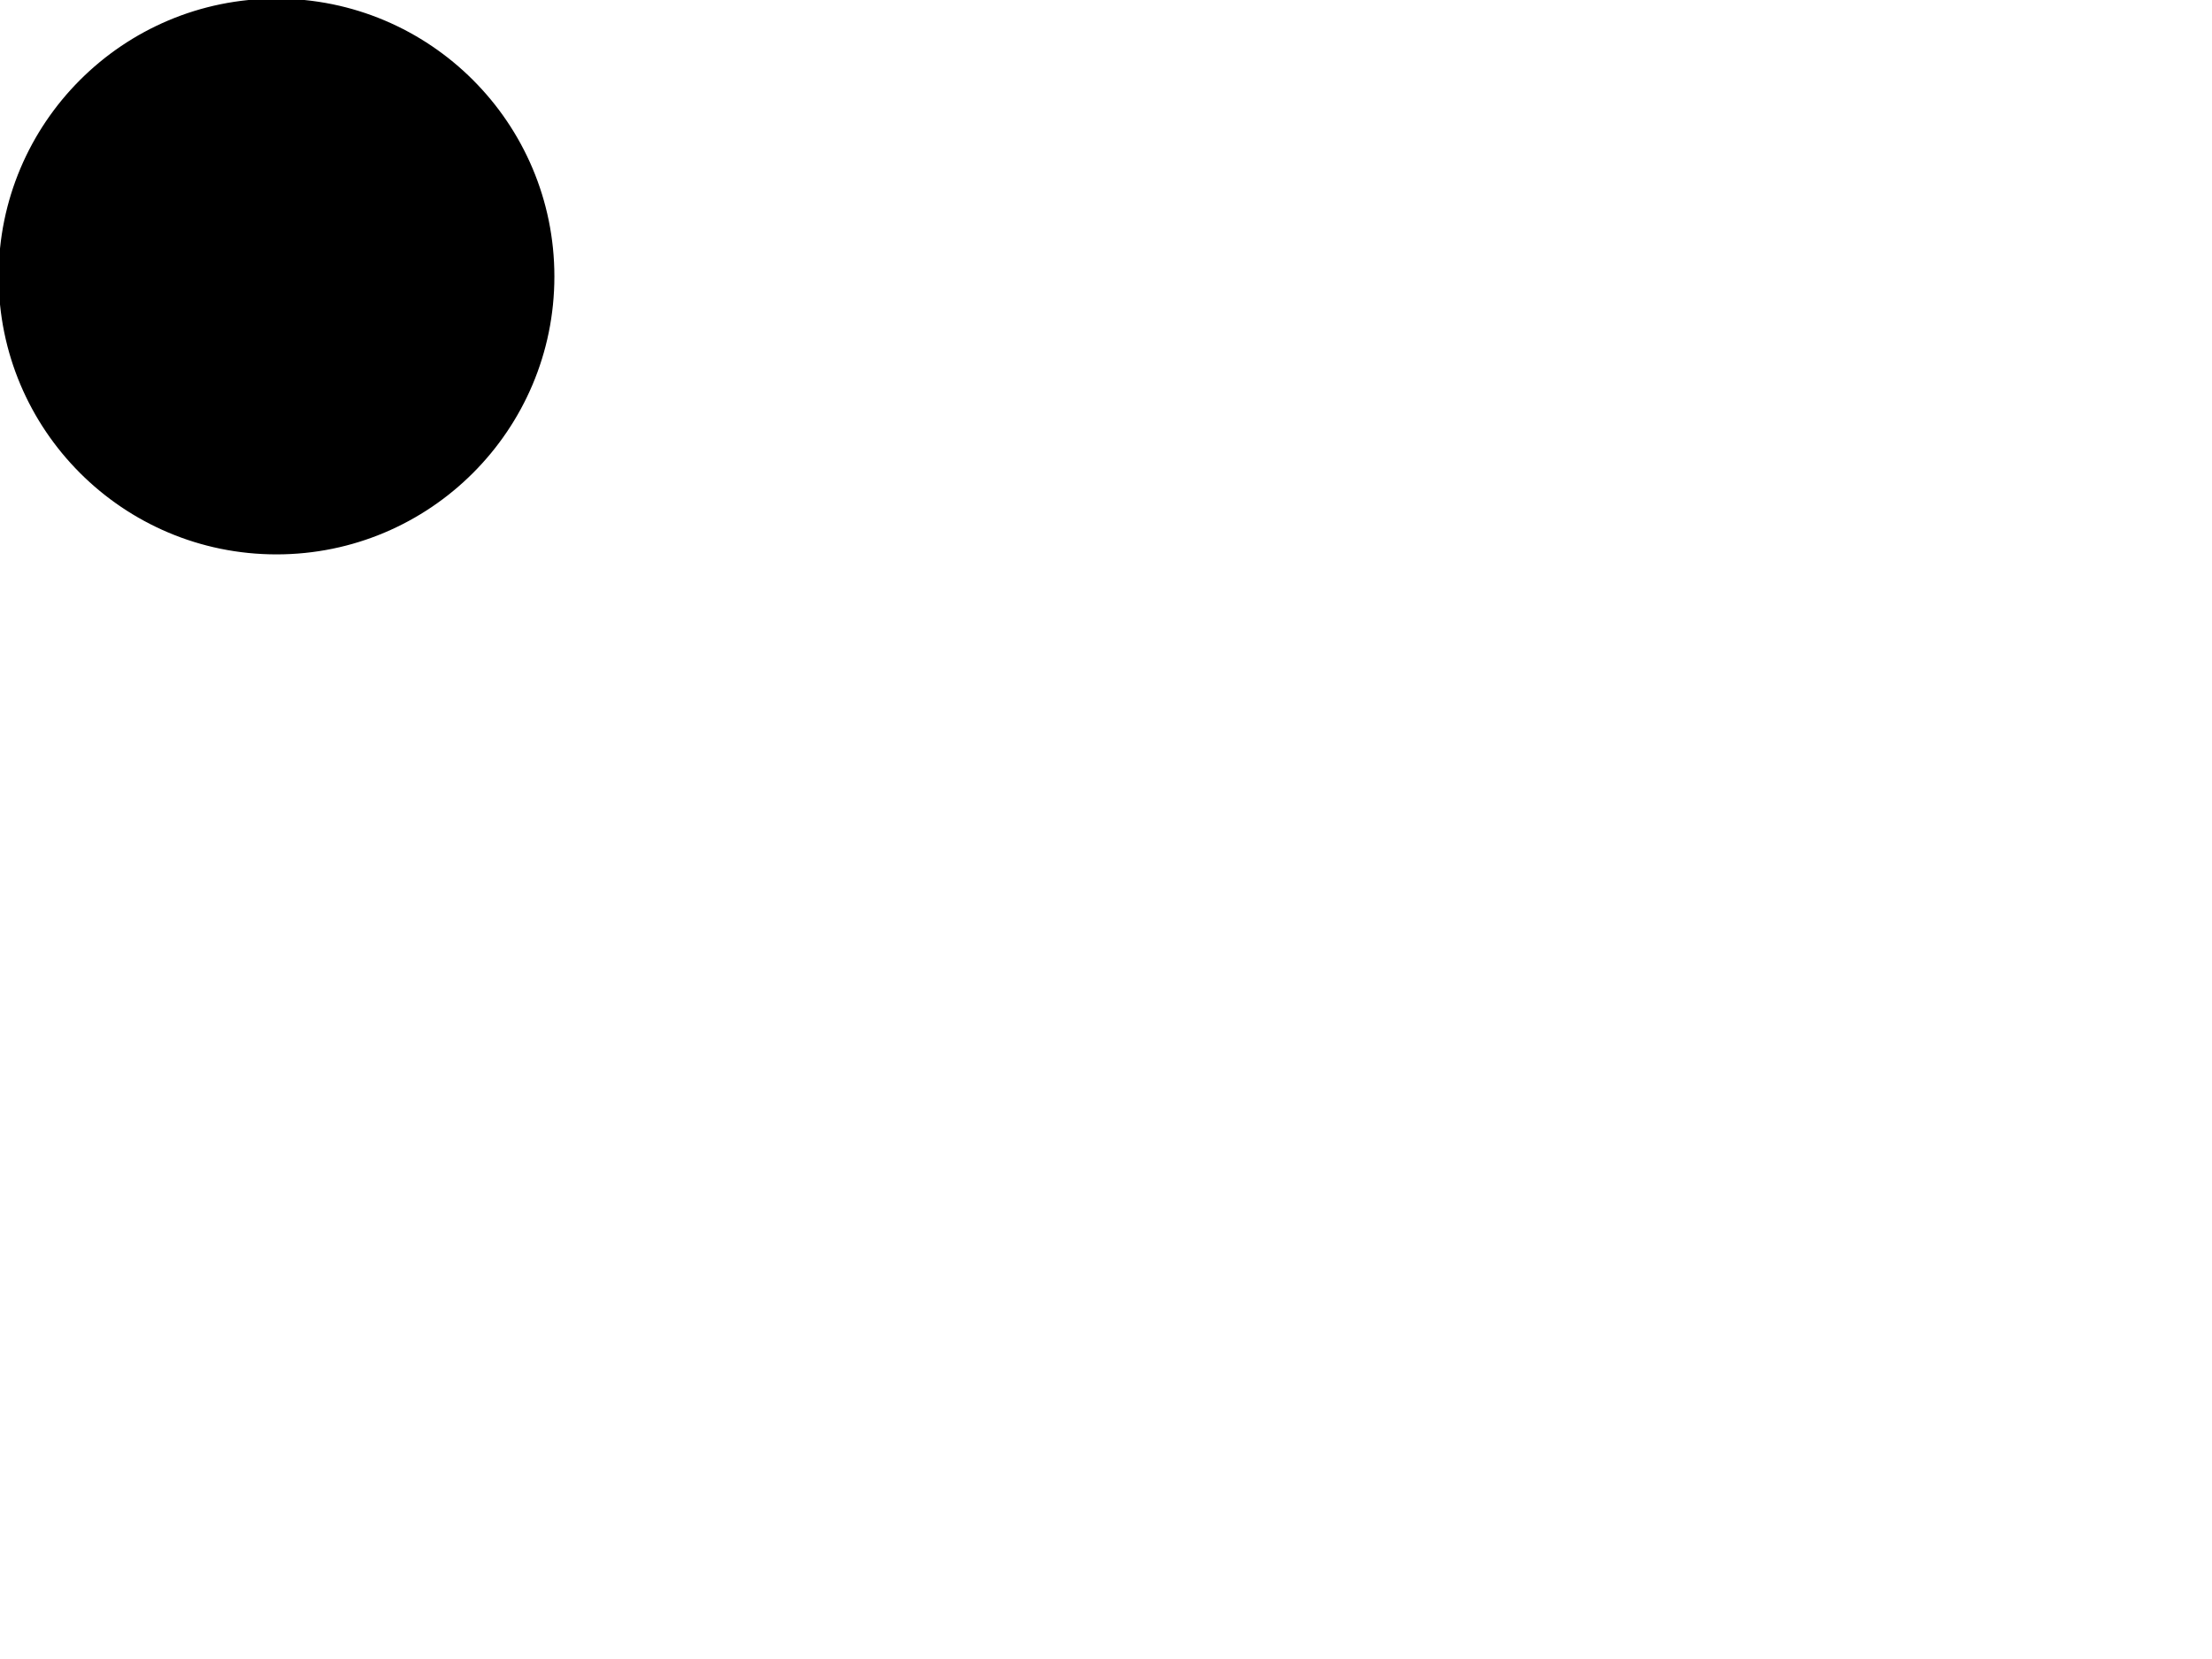
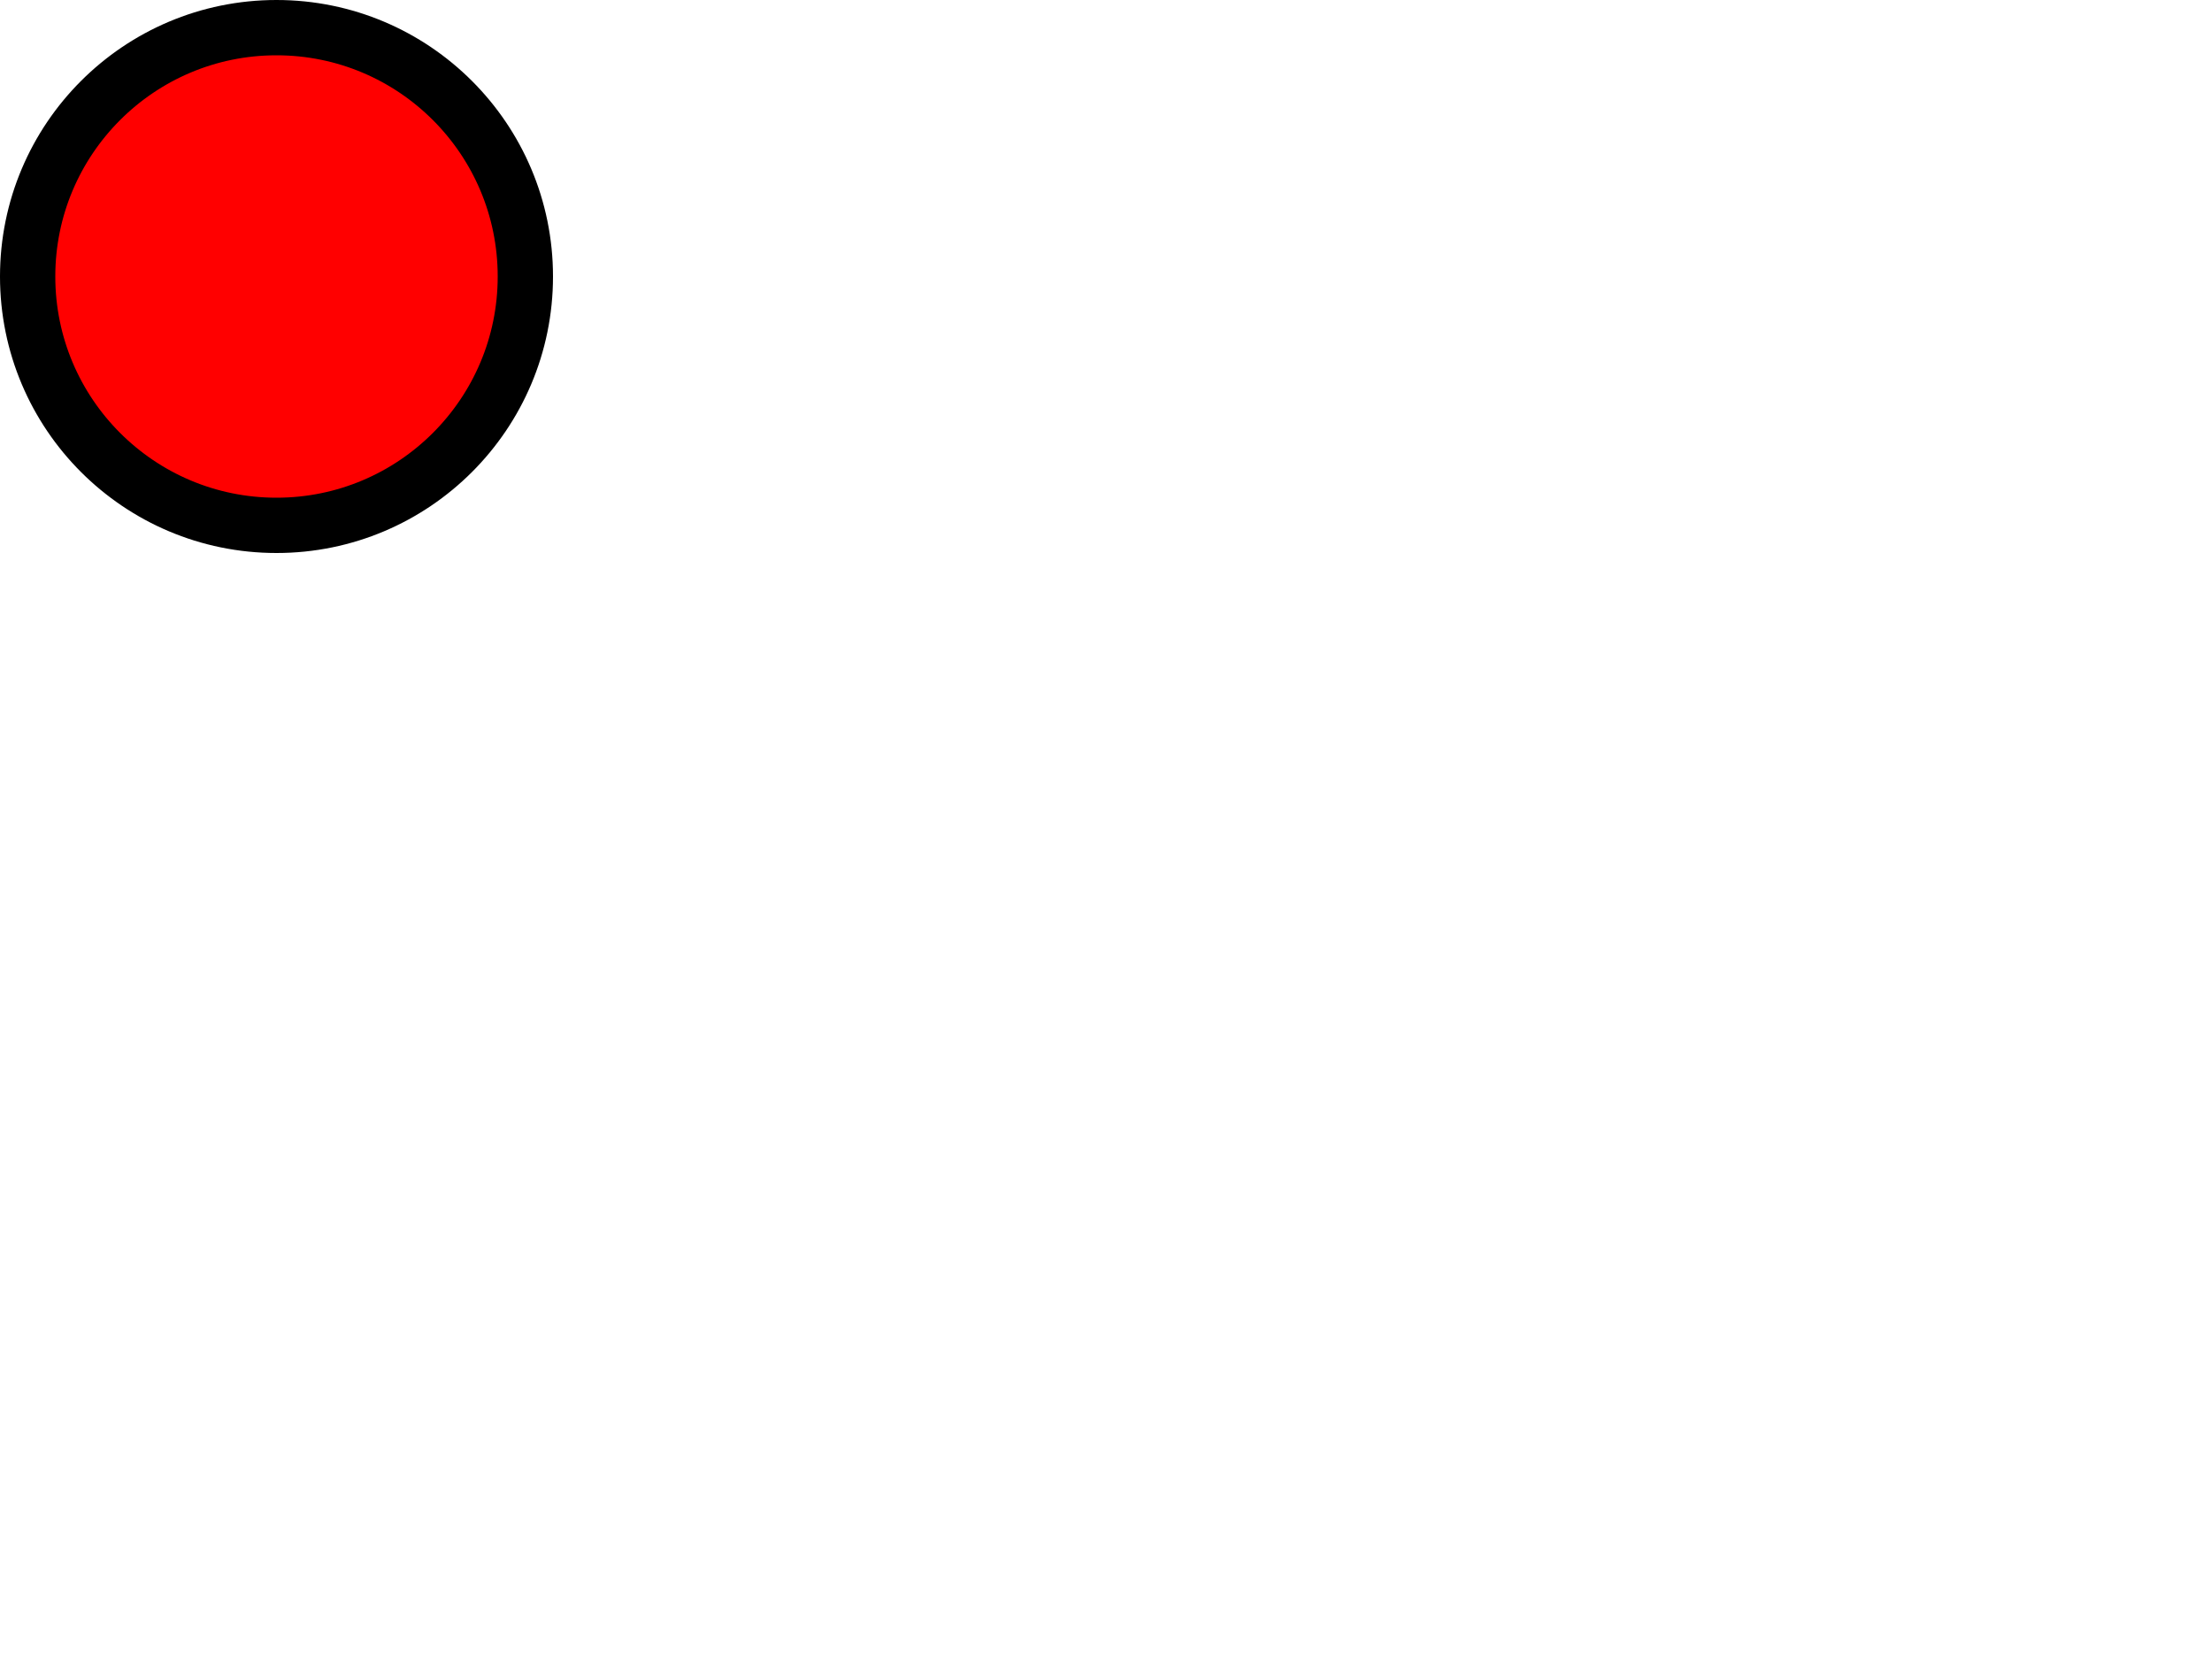
<svg xmlns="http://www.w3.org/2000/svg" xmlns:xlink="http://www.w3.org/1999/xlink" version="1.1" width="800" height="600">
  <defs>
-     <circle id="commit" r="100" cx="0" cy="0" stroke="black" />
+     <circle id="commit" r="90" cx="0" cy="0" style="stroke:#000000;stroke-width:20" />
  </defs>
-   <use xlink:href="#commit" x="100" y="100" />
+   <use xlink:href="#commit" x="100" y="100" style="fill:#FF0000" />
</svg>
